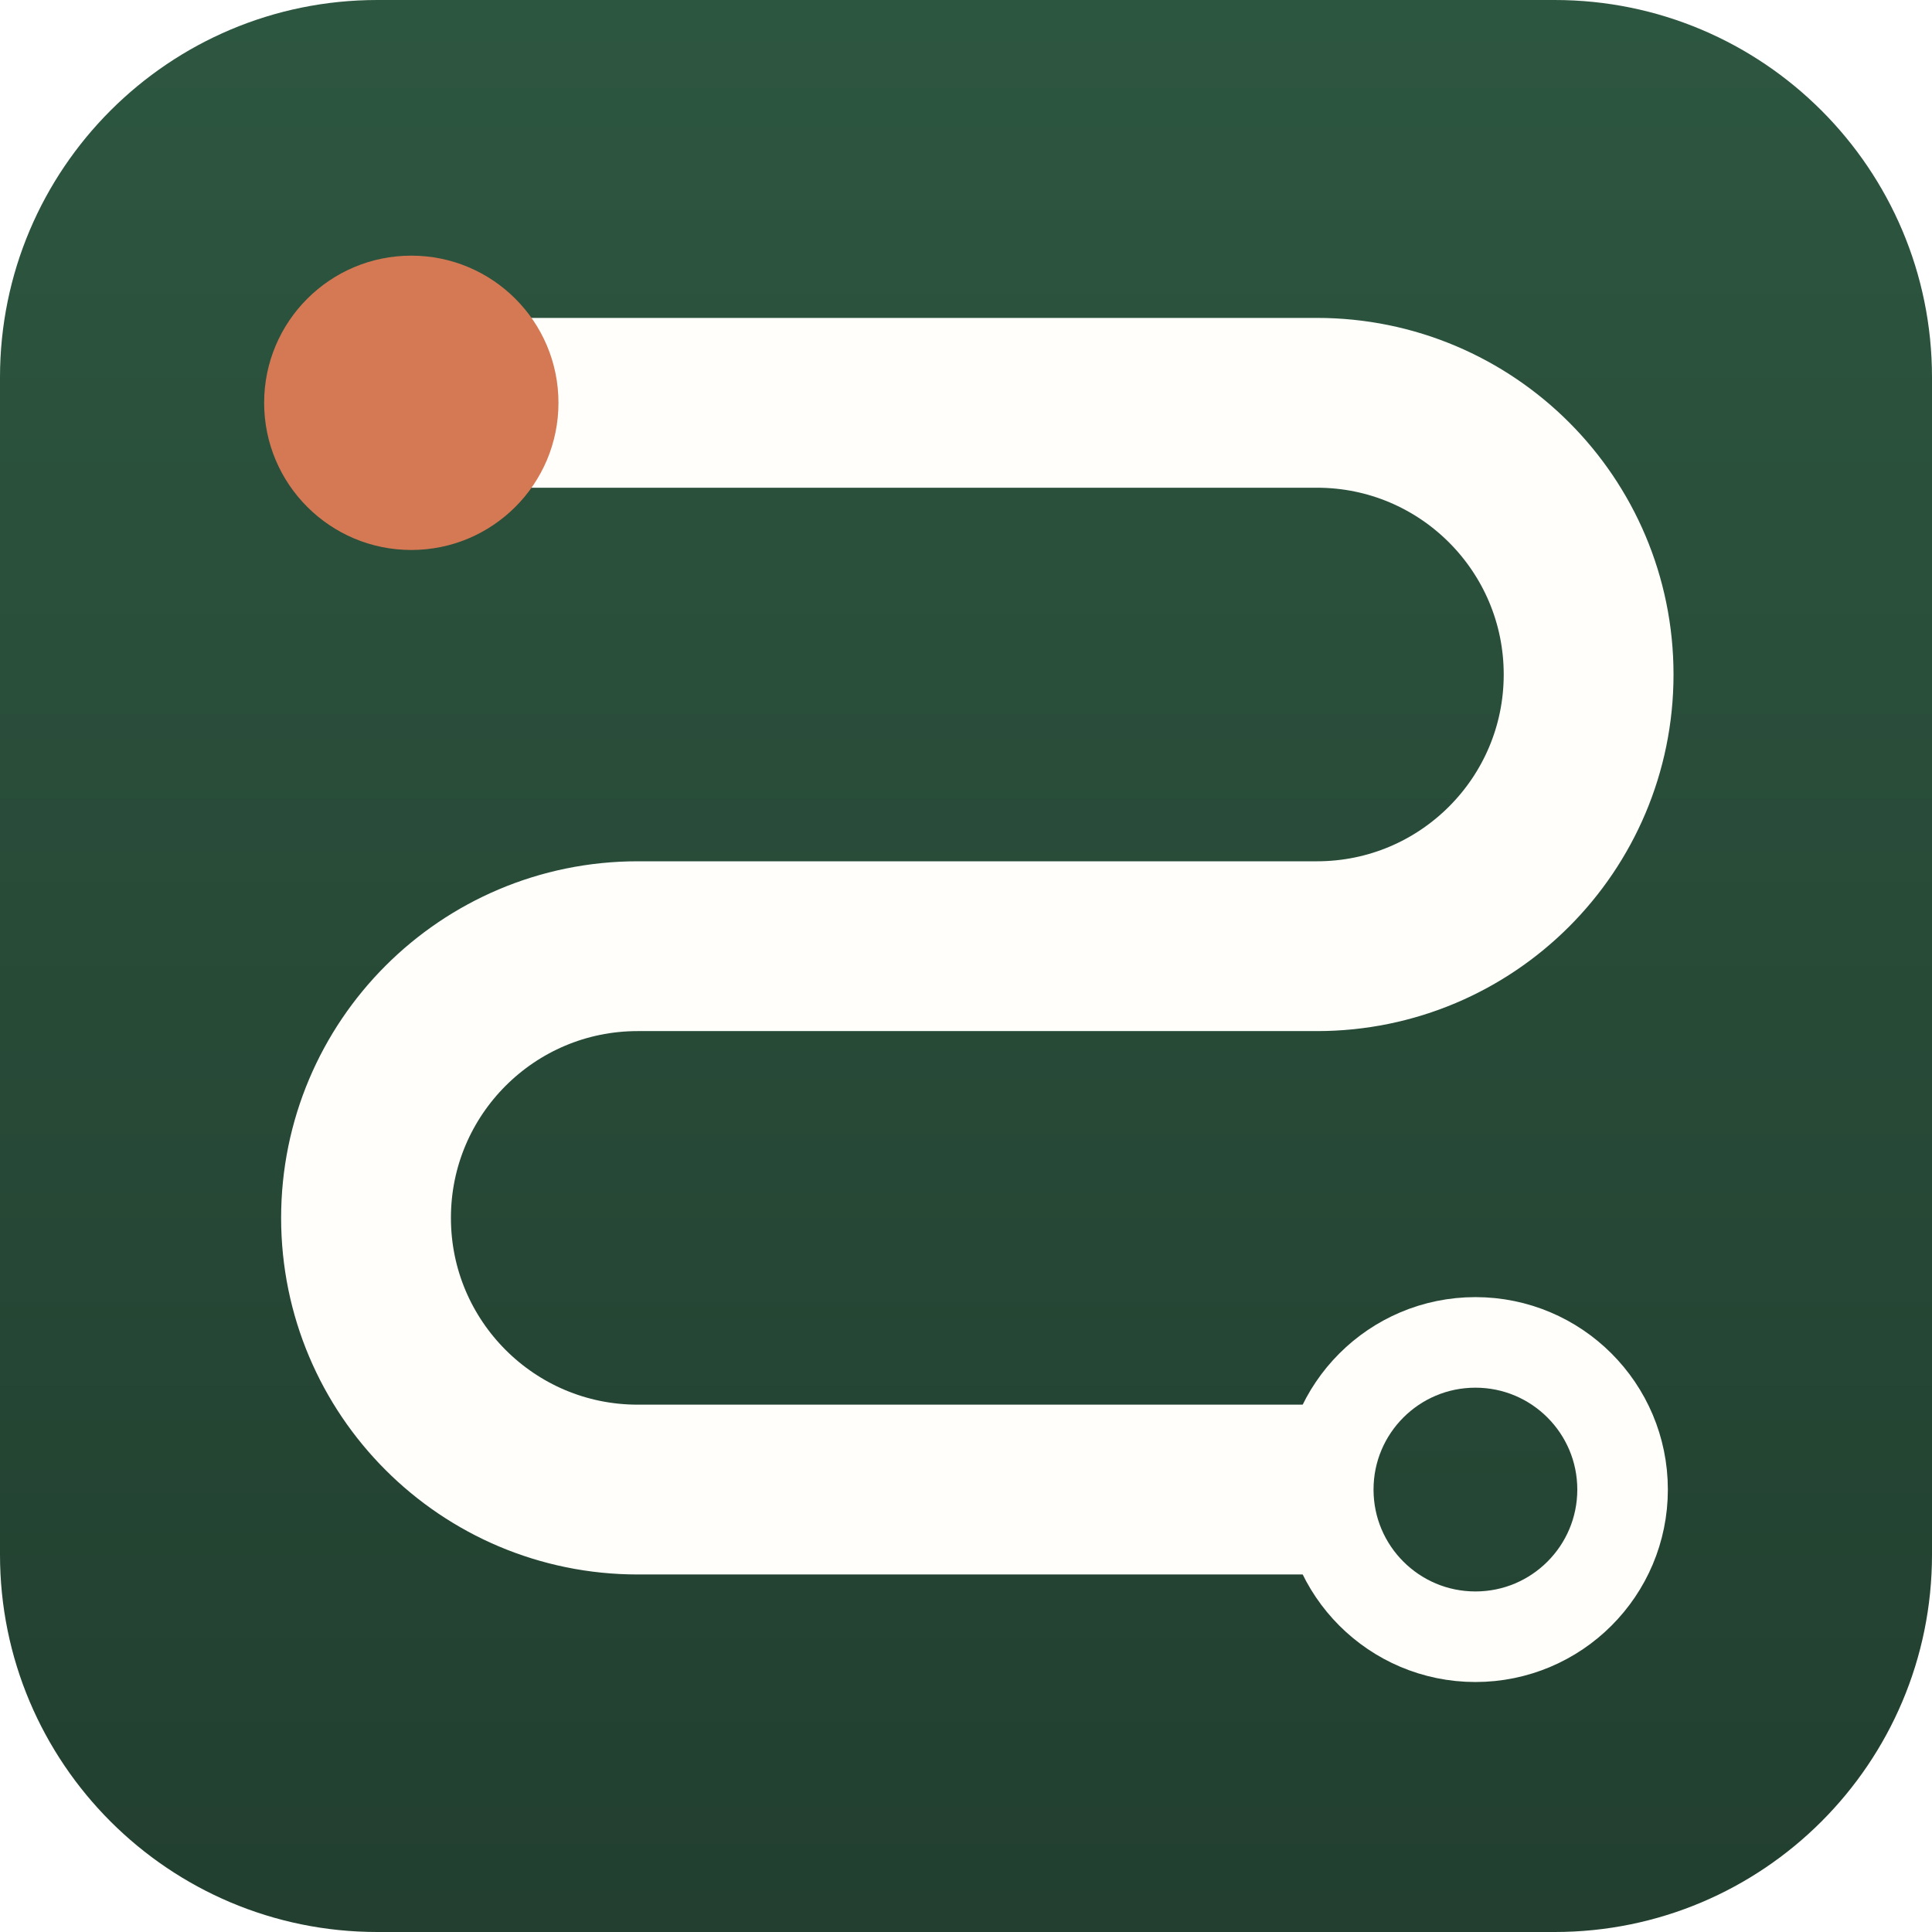
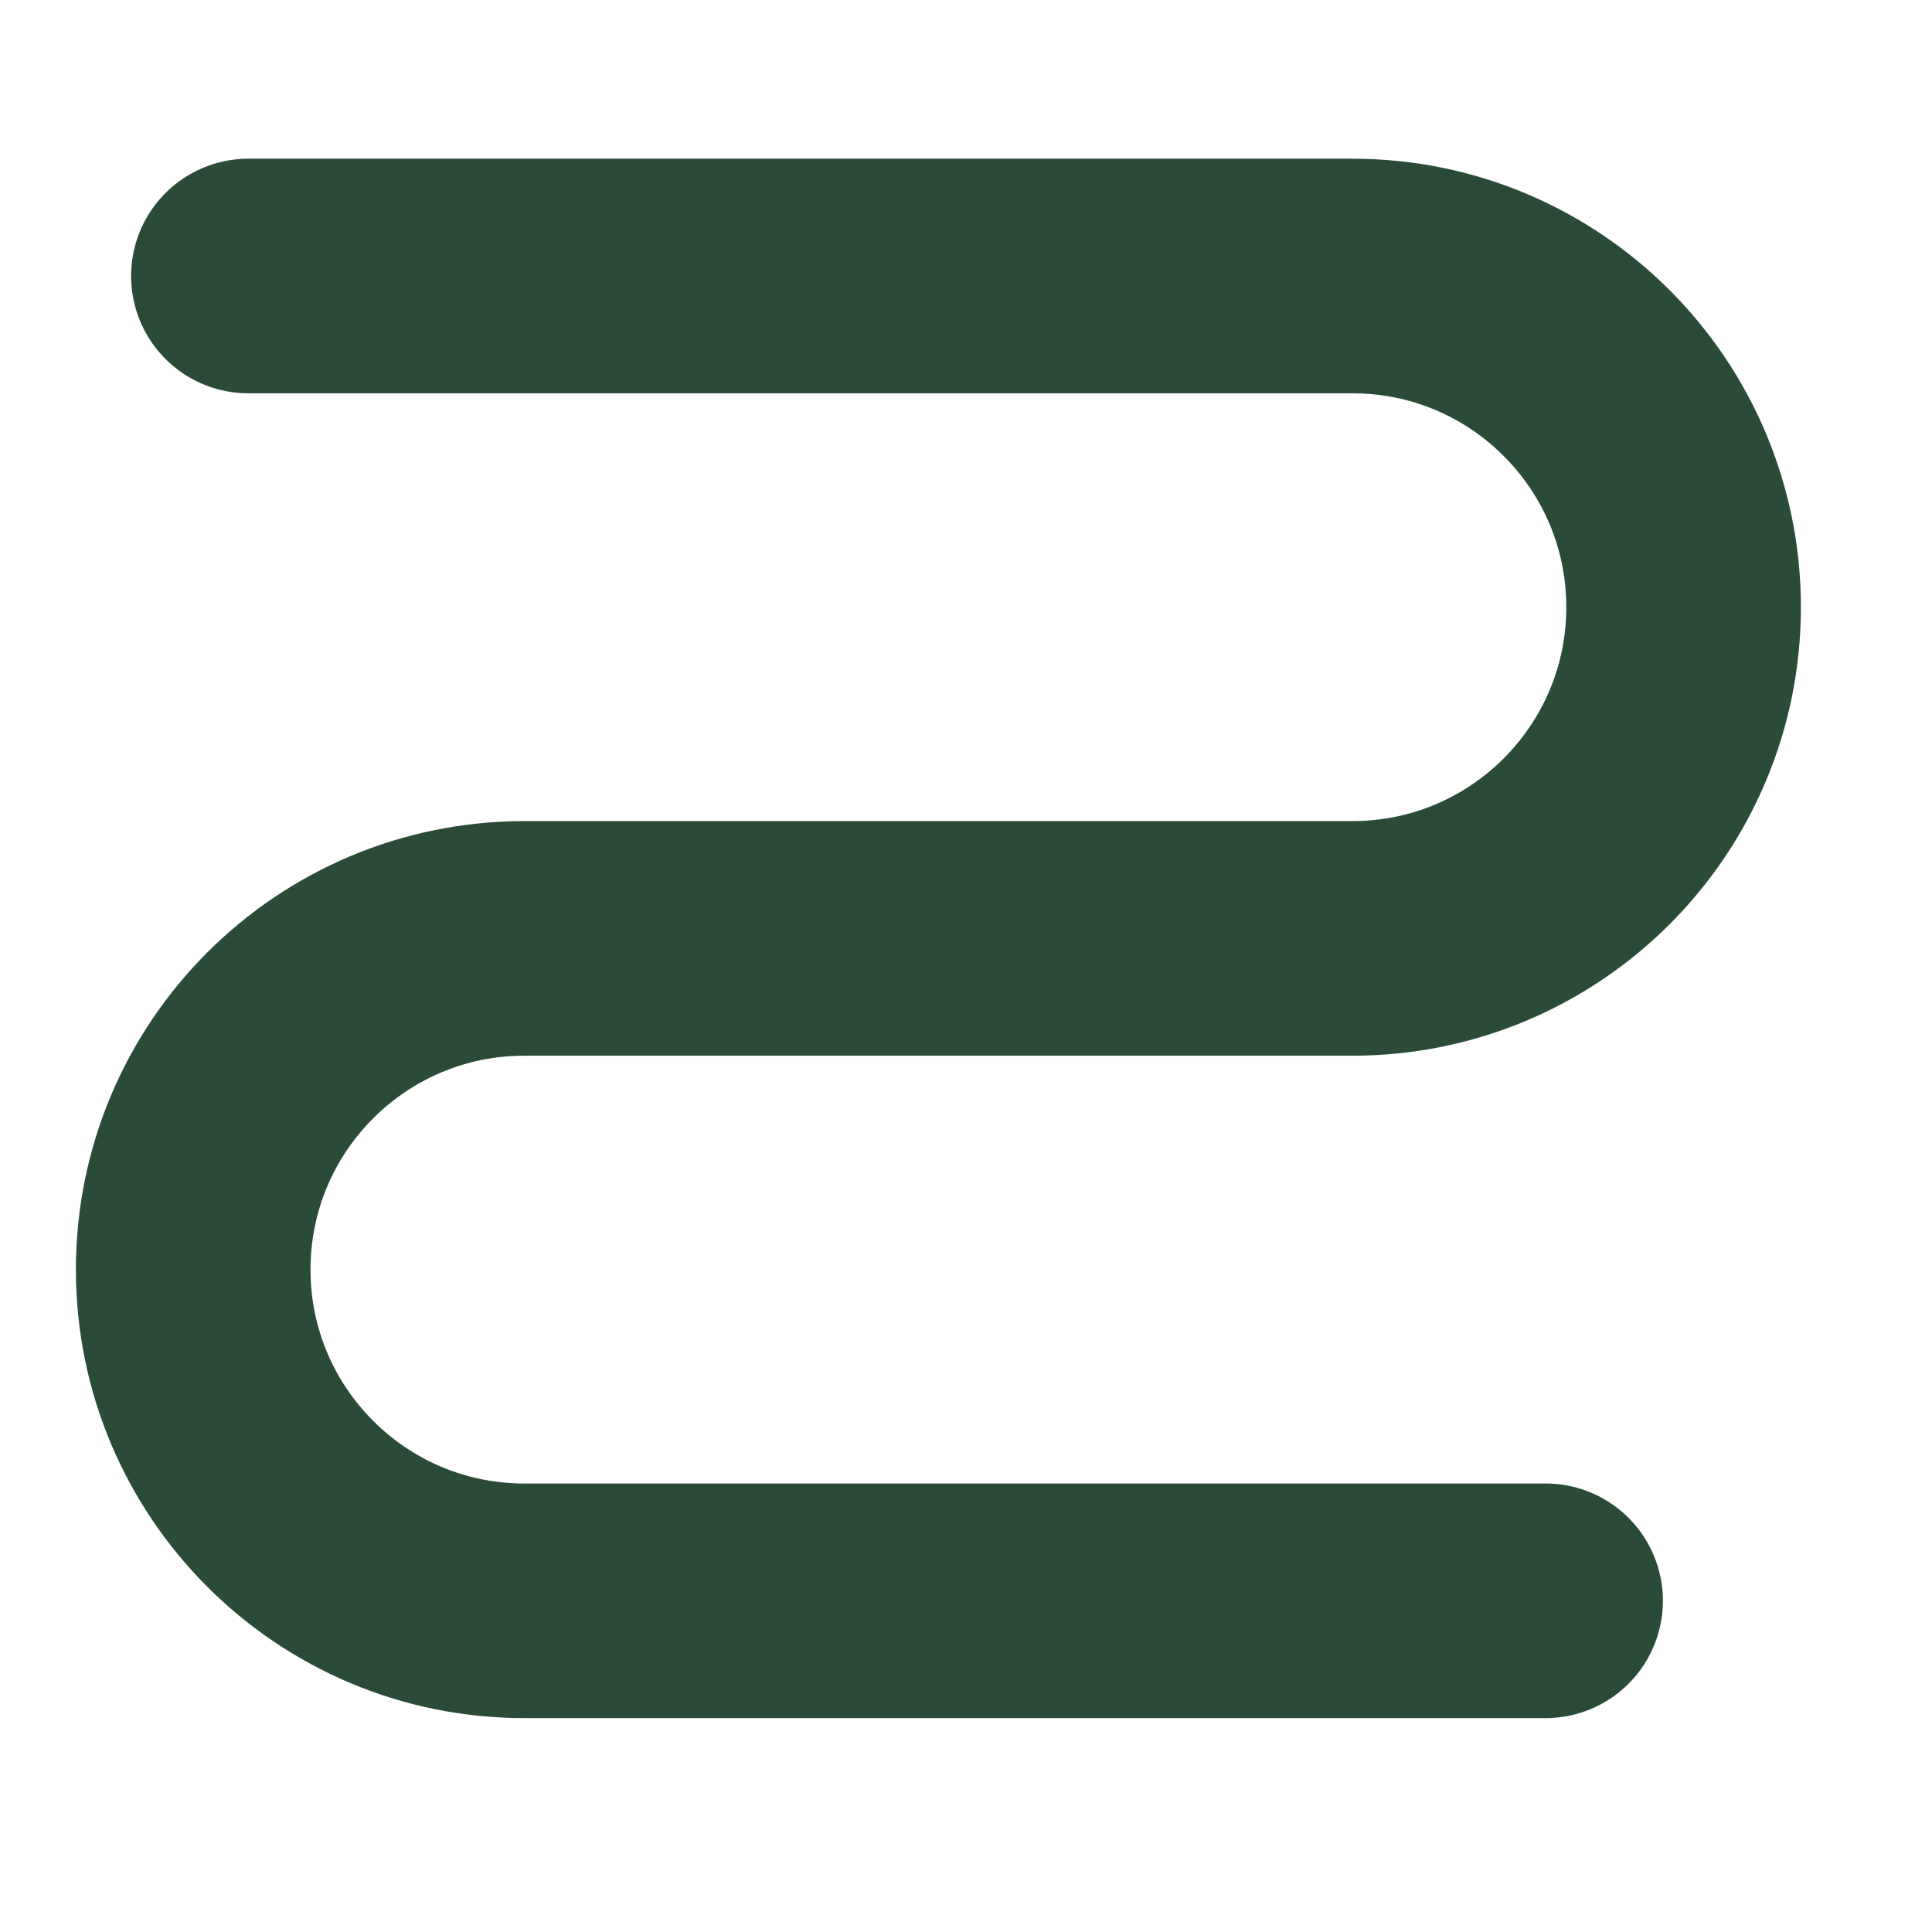
- <svg xmlns="http://www.w3.org/2000/svg" viewBox="0 0 512 512" width="512" height="512">
-   <defs>
-     <linearGradient id="g" gradientUnits="userSpaceOnUse" x1="0" y1="0" x2="0" y2="512">
-       <stop offset="0" stop-color="#2D5640" />
-       <stop offset="1" stop-color="#223F2F" />
-     </linearGradient>
-   </defs>
-   <rect width="512" height="512" rx="100" fill="url(#g)" />
-   <g transform="translate(256 256) scale(1.5) translate(-254 -259.5)">
-     <path d="M156 160 H316 A48 48 0 0 1 316 256 H196 A48 48 0 0 0 196 352 H344" fill="none" stroke="#FFFEFA" stroke-width="30" stroke-linecap="round" stroke-linejoin="round" />
-     <circle cx="156" cy="160" r="26" fill="#D57955" />
-     <circle cx="344" cy="352" r="26" fill="url(#g)" stroke="#FFFEFA" stroke-width="16" />
-   </g>
+ <svg xmlns="http://www.w3.org/2000/svg" viewBox="120 120 280 280" width="512" height="512">
+   <path d="M156 160 H316 A48 48 0 0 1 316 256 H196 A48 48 0 0 0 196 352 H344" fill="none" stroke="#294B37" stroke-width="34" stroke-linecap="round" stroke-linejoin="round" />
</svg>
